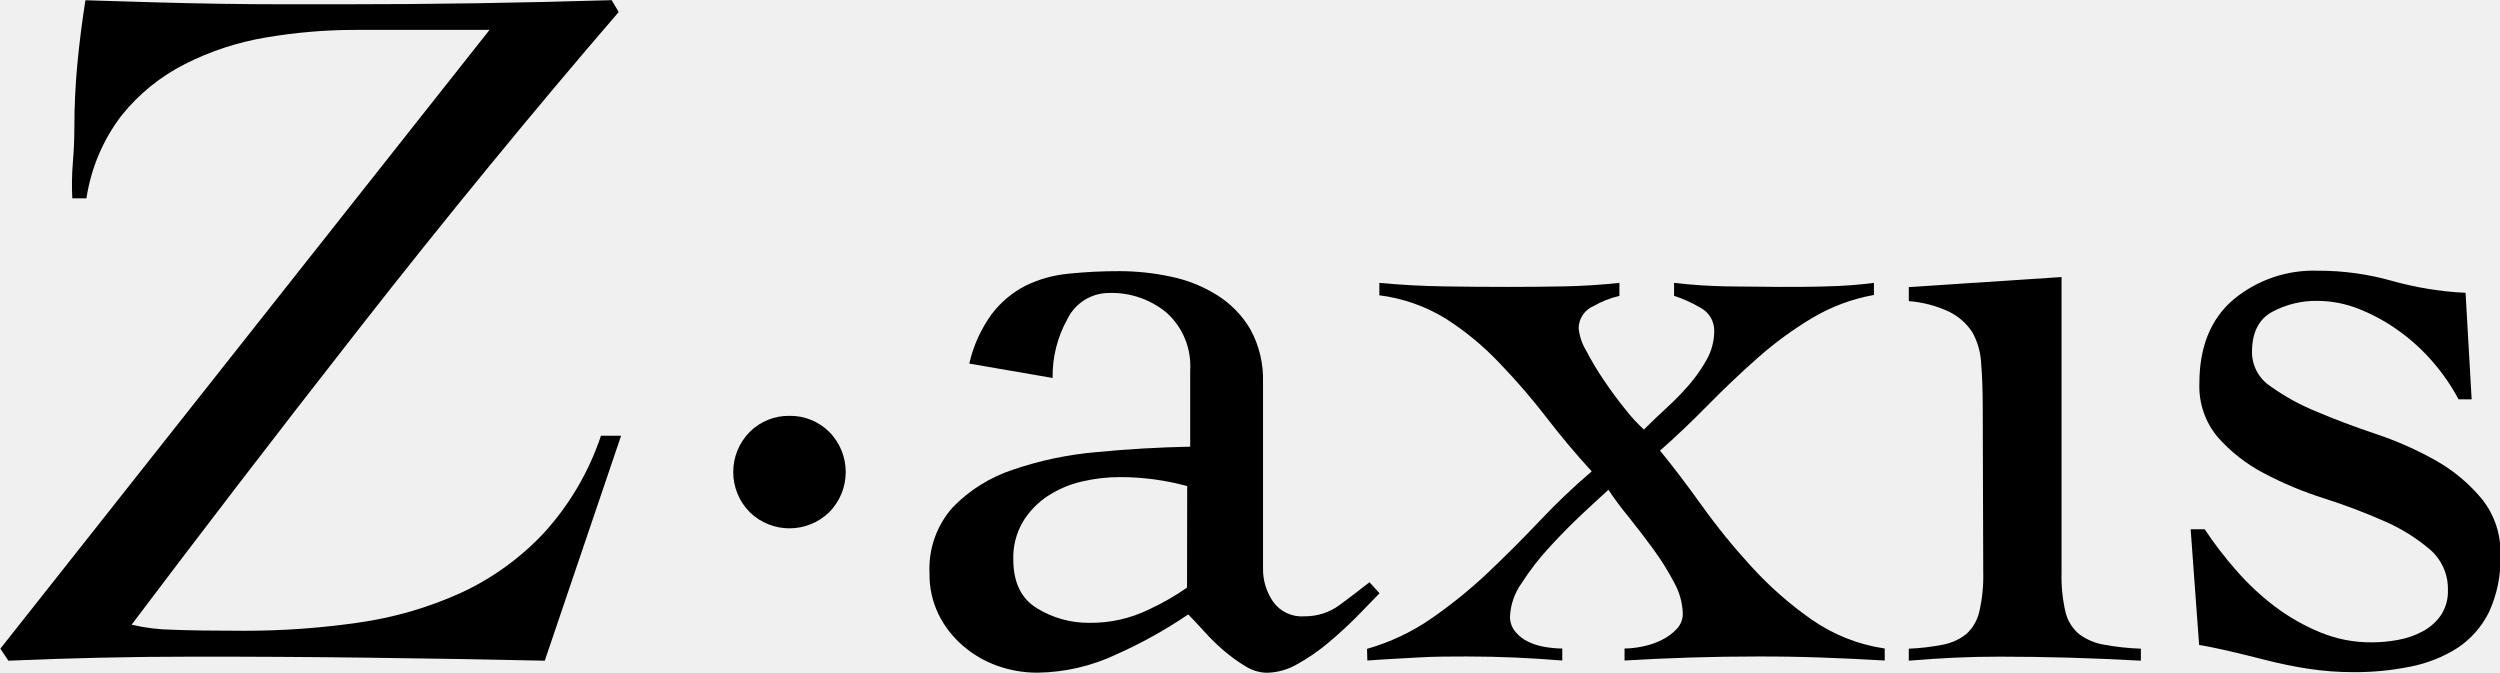
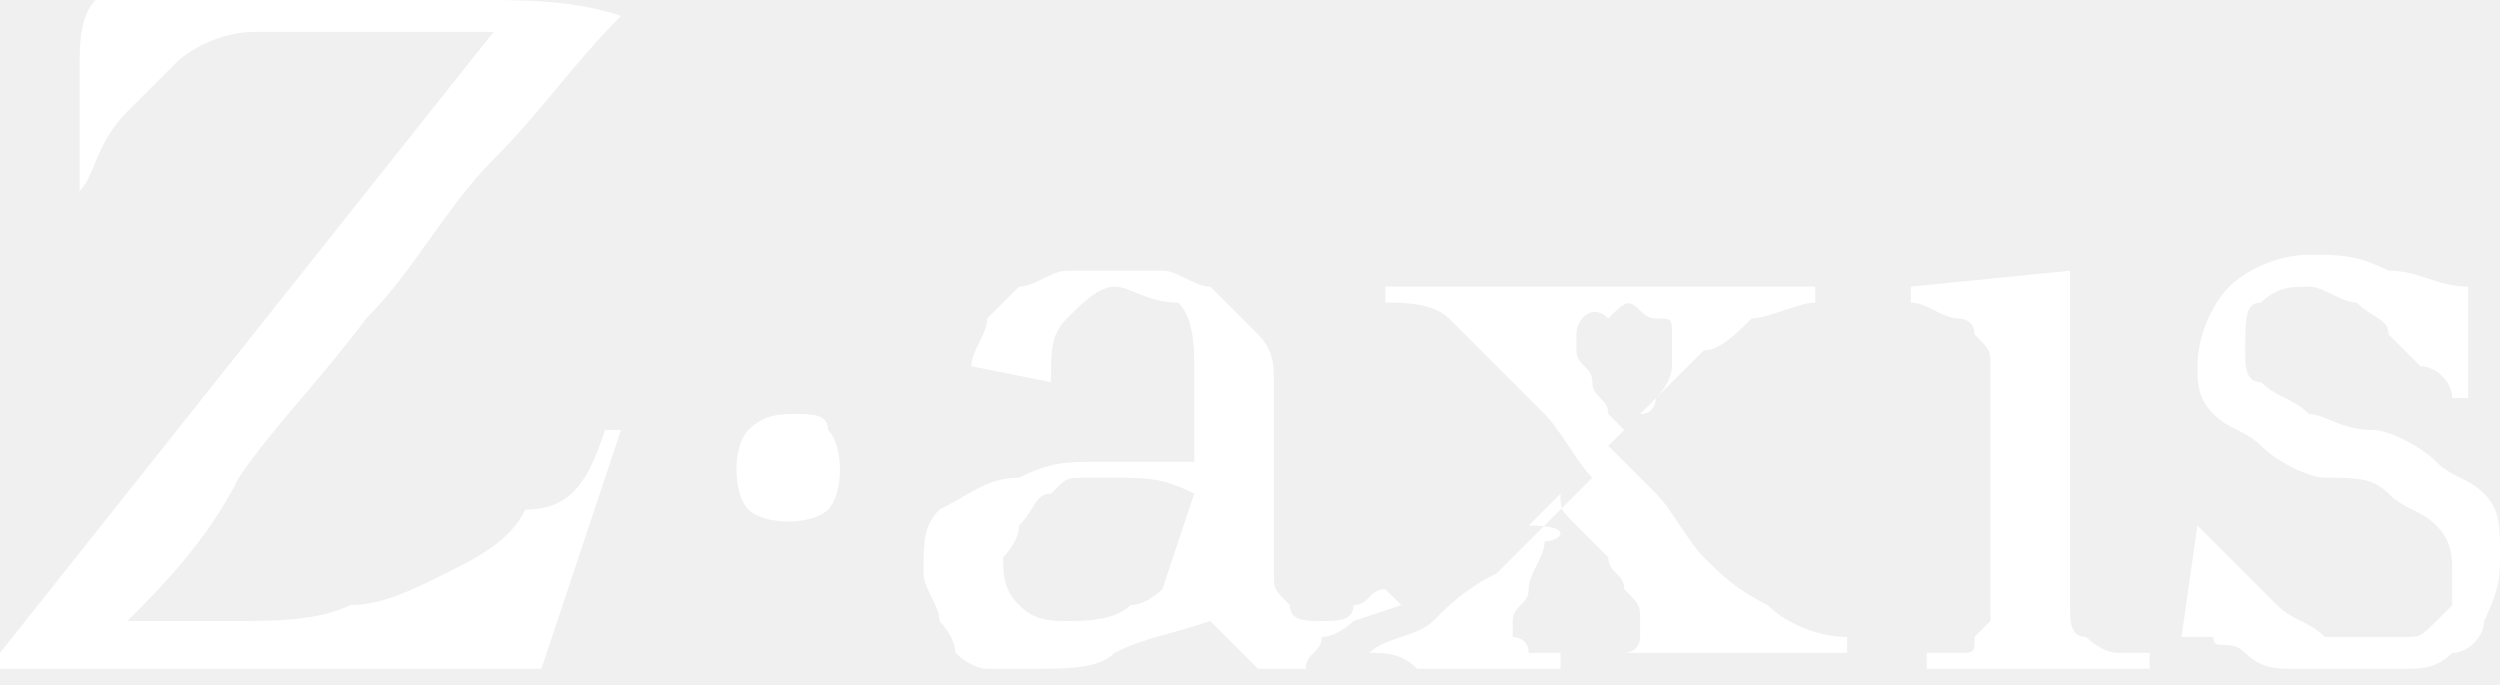
- <svg xmlns="http://www.w3.org/2000/svg" id="Layer_1" data-name="Layer 1" viewBox="0 0 291.82 78.55">
-   <path d="M132.42,192.38q-7.38,8.56-15.12,18t-15.12,18.88Q94.79,238.7,88,247.55T75.56,263.9a22.43,22.43,0,0,0,4.81.59c2,.08,4.81.12,8.32.12a92.67,92.67,0,0,0,13.25-.94,43.86,43.86,0,0,0,12-3.46,31.14,31.14,0,0,0,9.73-7,31.79,31.79,0,0,0,6.68-11.37h2.35l-8.91,26.26q-10.32-.22-20.58-.35t-20.57-.12q-5.4,0-10.73.12t-10.73.35l-.94-1.4,57.1-72.23H101.59a62,62,0,0,0-10.32.88,32.87,32.87,0,0,0-9.49,3.11,22.52,22.52,0,0,0-7.39,6,21.07,21.07,0,0,0-4.1,9.67H68.64A31.29,31.29,0,0,1,68.7,210c.12-1.41.18-2.77.18-4.1,0-2.5.12-5,.35-7.45s.55-4.94.94-7.44l7.68.23q4,.12,8,.18t7.56.06h6.69q8.09,0,15.76-.12T131.6,191Z" transform="translate(-60.2 -190.98)" />
-   <path d="M152.36,239.52a6.43,6.43,0,0,1,4.63,1.87,6.66,6.66,0,0,1,0,9.38,6.65,6.65,0,0,1-9.27,0,6.66,6.66,0,0,1,0-9.38A6.43,6.43,0,0,1,152.36,239.52Z" transform="translate(-60.2 -190.98)" />
-   <path d="M173.34,233.42a15.78,15.78,0,0,1,2.64-5.8,11.54,11.54,0,0,1,3.93-3.29,14.42,14.42,0,0,1,5-1.4,56.42,56.42,0,0,1,6-.3,28.64,28.64,0,0,1,6,.65,16.36,16.36,0,0,1,5.39,2.17,11.62,11.62,0,0,1,3.87,4,12.13,12.13,0,0,1,1.46,6.16v21.69a6.67,6.67,0,0,0,1.18,3.92,4.09,4.09,0,0,0,3.63,1.7,6.79,6.79,0,0,0,4.16-1.34c1.21-.9,2.37-1.78,3.46-2.64l1.17,1.29L218.54,263q-1.59,1.59-3.34,3.05a22.44,22.44,0,0,1-3.58,2.46,7.33,7.33,0,0,1-3.57,1,4.84,4.84,0,0,1-2.47-.76,18.18,18.18,0,0,1-2.52-1.82,22.9,22.9,0,0,1-2.28-2.23c-.71-.78-1.33-1.44-1.88-2a54.37,54.37,0,0,1-8.44,4.69,22.19,22.19,0,0,1-9.15,2.11,13.82,13.82,0,0,1-4.74-.82,12.55,12.55,0,0,1-4-2.35,11.51,11.51,0,0,1-2.81-3.63,10.54,10.54,0,0,1-1.06-4.81,10.77,10.77,0,0,1,2.7-7.68,17.31,17.31,0,0,1,7-4.39,40.8,40.8,0,0,1,9.73-2.06q5.44-.53,11-.64v-8.91a8.37,8.37,0,0,0-2.7-6.68,10,10,0,0,0-6.8-2.35,5.38,5.38,0,0,0-4.81,3,13.61,13.61,0,0,0-1.75,6.92Zm25.44,14.3a29.87,29.87,0,0,0-7.85-1.05,19.4,19.4,0,0,0-4.46.52,12.4,12.4,0,0,0-4,1.71,9.46,9.46,0,0,0-2.88,3,8.25,8.25,0,0,0-1.11,4.39q0,4,2.76,5.69a11.47,11.47,0,0,0,6.15,1.7,15.32,15.32,0,0,0,6.86-1.53,29.19,29.19,0,0,0,4.51-2.58Z" transform="translate(-60.2 -190.98)" />
-   <path d="M219.77,266.72a25.38,25.38,0,0,0,7.56-3.58,56.48,56.48,0,0,0,6.57-5.33q3.1-2.94,6-6A77.28,77.28,0,0,1,246,246q-2.7-2.93-5.27-6.27a75.63,75.63,0,0,0-5.46-6.33A33.24,33.24,0,0,0,229,228.2a19.39,19.39,0,0,0-7.79-2.75V224q3.75.35,7.5.41t7.5.06q3.28,0,6.51-.06t6.51-.41v1.52a10.86,10.86,0,0,0-3,1.18,2.85,2.85,0,0,0-1.76,2.58,6.31,6.31,0,0,0,.88,2.63,34.8,34.8,0,0,0,2.11,3.52c.82,1.21,1.66,2.35,2.52,3.4a18.39,18.39,0,0,0,2.11,2.29c.78-.78,1.64-1.6,2.58-2.47a31.87,31.87,0,0,0,2.64-2.69,17.81,17.81,0,0,0,2.11-3,6.86,6.86,0,0,0,.88-3.34,3,3,0,0,0-1.58-2.7,15.41,15.41,0,0,0-3.11-1.41V224q3,.35,6.15.41c2.07,0,4.13.06,6.16.06,1.8,0,3.63,0,5.51-.06a52.11,52.11,0,0,0,5.51-.41v1.41a21.44,21.44,0,0,0-7.21,2.69,42.74,42.74,0,0,0-6.33,4.63c-2,1.76-3.93,3.6-5.81,5.51s-3.75,3.7-5.62,5.34q2.22,2.7,4.86,6.39a76,76,0,0,0,5.81,7.15,42.13,42.13,0,0,0,7,6.16,20,20,0,0,0,8.56,3.4v1.4q-3.75-.22-7.44-.35t-7.45-.12q-3.87,0-7.74.12t-7.74.35v-1.4a10.57,10.57,0,0,0,2.11-.24,8.51,8.51,0,0,0,2.23-.76,5.9,5.9,0,0,0,1.76-1.29,2.58,2.58,0,0,0,.7-1.82,7.92,7.92,0,0,0-1-3.57,30.26,30.26,0,0,0-2.41-3.87q-1.4-1.93-2.87-3.75c-1-1.22-1.78-2.29-2.4-3.23-.78.71-1.82,1.66-3.11,2.87s-2.56,2.51-3.81,3.87a29.94,29.94,0,0,0-3.22,4.17,7.29,7.29,0,0,0-1.35,3.86,2.72,2.72,0,0,0,.64,1.82,4.35,4.35,0,0,0,1.53,1.17,7.25,7.25,0,0,0,1.93.59,12,12,0,0,0,2,.18v1.4c-1.88-.15-3.74-.27-5.57-.35s-3.7-.12-5.57-.12-3.89,0-5.81.12-3.85.2-5.8.35Z" transform="translate(-60.2 -190.98)" />
-   <path d="M291.64,238.46q0-2.82-.18-5a8.3,8.3,0,0,0-1-3.64,6.72,6.72,0,0,0-2.64-2.4,13.47,13.47,0,0,0-4.81-1.29v-1.64l17.83-1.17v34.47a18.36,18.36,0,0,0,.46,4.63,4.82,4.82,0,0,0,1.59,2.58,6.81,6.81,0,0,0,2.87,1.23,30.28,30.28,0,0,0,4.34.47v1.4c-2.74-.15-5.49-.27-8.27-.35s-5.53-.12-8.26-.12q-2.7,0-5.28.12c-1.72.08-3.48.2-5.28.35v-1.4a26.08,26.08,0,0,0,4-.47,6.36,6.36,0,0,0,2.7-1.23,5,5,0,0,0,1.52-2.58,18.29,18.29,0,0,0,.47-4.63Z" transform="translate(-60.2 -190.98)" />
-   <path d="M315.91,252.76h1.64a44.28,44.28,0,0,0,3.69,4.81,30.07,30.07,0,0,0,4.52,4.22,23.77,23.77,0,0,0,5.27,3,15.44,15.44,0,0,0,6,1.17,16.67,16.67,0,0,0,3.11-.29,9.75,9.75,0,0,0,2.87-1,6.14,6.14,0,0,0,2.11-1.87,5,5,0,0,0,.82-2.93,6.05,6.05,0,0,0-2.17-4.81,21.18,21.18,0,0,0-5.33-3.28,70.18,70.18,0,0,0-7-2.64,42.17,42.17,0,0,1-7-2.93,18.89,18.89,0,0,1-5.34-4.17,9.2,9.2,0,0,1-2.17-6.33q0-6.33,3.93-9.73a14.63,14.63,0,0,1,9.91-3.4,31.36,31.36,0,0,1,8.62,1.18,38.91,38.91,0,0,0,8.61,1.4l.71,12.43h-1.53a23.42,23.42,0,0,0-2.93-4.28,22.53,22.53,0,0,0-3.93-3.63,21.27,21.27,0,0,0-4.63-2.58,13.21,13.21,0,0,0-5-1,10.81,10.81,0,0,0-5.28,1.29q-2.34,1.29-2.34,4.69a4.79,4.79,0,0,0,2.17,4,26.13,26.13,0,0,0,5.33,2.93q3.17,1.35,7,2.64a39.74,39.74,0,0,1,7,3.11,19.2,19.2,0,0,1,5.33,4.46,9.9,9.9,0,0,1,2.17,6.5,14.72,14.72,0,0,1-1.35,6.74,10.68,10.68,0,0,1-3.69,4.17,16,16,0,0,1-5.45,2.16,32.63,32.63,0,0,1-6.63.65,34.66,34.66,0,0,1-5.39-.41c-1.72-.27-3.34-.61-4.87-1s-2.95-.74-4.28-1.05-2.5-.55-3.51-.71Z" transform="translate(-60.2 -190.98)" />
+ <svg xmlns="http://www.w3.org/2000/svg" version="1.1" id="Layer_1" x="0px" y="0px" width="15.7px" height="4.3px" viewBox="0 0 15.7 4.3" style="enable-background:new 0 0 15.7 4.3;" xml:space="preserve">
+   <style type="text/css">
+ 	.st0{fill:#FFFFFF;}
+ </style>
+   <path class="st0" d="M3.9,0.1C3.6,0.4,3.4,0.7,3.1,1s-0.5,0.7-0.8,1C2,2.4,1.7,2.7,1.5,3C1.3,3.4,1,3.7,0.8,3.9c0.1,0,0.2,0,0.3,0  c0.1,0,0.3,0,0.4,0c0.2,0,0.5,0,0.7-0.1c0.2,0,0.4-0.1,0.6-0.2c0.2-0.1,0.4-0.2,0.5-0.4C3.6,3.2,3.7,3,3.8,2.7h0.1L3.4,4.2  c-0.4,0-0.7,0-1.1,0c-0.4,0-0.7,0-1.1,0c-0.2,0-0.4,0-0.6,0c-0.2,0-0.4,0-0.6,0L0,4.1l3.1-3.9H2.2c-0.2,0-0.4,0-0.6,0  c-0.2,0-0.4,0.1-0.5,0.2C1,0.5,0.9,0.6,0.8,0.7C0.6,0.9,0.6,1.1,0.5,1.2H0.5c0-0.1,0-0.1,0-0.2c0-0.1,0-0.1,0-0.2c0-0.1,0-0.3,0-0.4  c0-0.1,0-0.3,0.1-0.4l0.4,0c0.1,0,0.3,0,0.4,0c0.1,0,0.3,0,0.4,0h0.4C2.4,0,2.7,0,3,0S3.6,0,3.9,0.1L3.9,0.1z" />
+   <path class="st0" d="M5,2.6c0.1,0,0.2,0,0.2,0.1c0.1,0.1,0.1,0.4,0,0.5c-0.1,0.1-0.4,0.1-0.5,0c-0.1-0.1-0.1-0.4,0-0.5  C4.8,2.6,4.9,2.6,5,2.6z" />
+   <path class="st0" d="M6.1,2.3c0-0.1,0.1-0.2,0.1-0.3c0.1-0.1,0.1-0.1,0.2-0.2c0.1,0,0.2-0.1,0.3-0.1c0.1,0,0.2,0,0.3,0  c0.1,0,0.2,0,0.3,0c0.1,0,0.2,0.1,0.3,0.1C7.7,1.9,7.8,2,7.9,2.1c0.1,0.1,0.1,0.2,0.1,0.3v1.2c0,0.1,0,0.1,0.1,0.2  c0,0.1,0.1,0.1,0.2,0.1c0.1,0,0.2,0,0.2-0.1c0.1,0,0.1-0.1,0.2-0.1l0.1,0.1L8.5,3.9C8.5,3.9,8.4,4,8.3,4C8.3,4.1,8.2,4.1,8.2,4.2  C8.1,4.2,8,4.2,8,4.2c0,0-0.1,0-0.1,0c0,0-0.1-0.1-0.1-0.1c0,0-0.1-0.1-0.1-0.1c0,0-0.1-0.1-0.1-0.1C7.3,4,7.2,4,7,4.1  C6.9,4.2,6.7,4.2,6.5,4.2c-0.1,0-0.2,0-0.3,0c-0.1,0-0.2-0.1-0.2-0.1C6,4,5.9,3.9,5.9,3.9c0-0.1-0.1-0.2-0.1-0.3  c0-0.2,0-0.3,0.1-0.4C6.1,3.1,6.2,3,6.4,3c0.2-0.1,0.3-0.1,0.5-0.1c0.2,0,0.4,0,0.6,0V2.3c0-0.1,0-0.3-0.1-0.4  C7.2,1.9,7.1,1.8,7,1.8C6.9,1.8,6.8,1.9,6.7,2C6.6,2.1,6.6,2.2,6.6,2.4L6.1,2.3z M7.5,3.1C7.3,3,7.2,3,7,3C7,3,6.9,3,6.8,3  c-0.1,0-0.1,0-0.2,0.1c-0.1,0-0.1,0.1-0.2,0.2c0,0.1-0.1,0.2-0.1,0.2c0,0.1,0,0.2,0.1,0.3c0.1,0.1,0.2,0.1,0.3,0.1  c0.1,0,0.3,0,0.4-0.1c0.1,0,0.2-0.1,0.2-0.1L7.5,3.1z" />
+   <path class="st0" d="M8.6,4.1C8.7,4,8.9,4,9,3.9c0.1-0.1,0.2-0.2,0.4-0.3c0.1-0.1,0.2-0.2,0.3-0.3C9.8,3.2,9.9,3.1,10,3  C9.9,2.9,9.8,2.7,9.7,2.6C9.6,2.5,9.5,2.4,9.4,2.3C9.3,2.2,9.2,2.1,9.1,2C9,1.9,8.8,1.9,8.7,1.9V1.8c0.1,0,0.3,0,0.4,0  c0.1,0,0.3,0,0.4,0c0.1,0,0.2,0,0.4,0c0.1,0,0.2,0,0.4,0v0.1c-0.1,0-0.1,0-0.2,0.1C10,1.9,9.9,2,9.9,2.1c0,0.1,0,0.1,0,0.1  c0,0.1,0.1,0.1,0.1,0.2c0,0.1,0.1,0.1,0.1,0.2c0,0,0.1,0.1,0.1,0.1c0,0,0.1-0.1,0.1-0.1c0.1,0,0.1-0.1,0.1-0.1c0,0,0.1-0.1,0.1-0.2  c0-0.1,0-0.1,0-0.2c0-0.1,0-0.1-0.1-0.1c-0.1,0-0.1-0.1-0.2-0.1V1.8c0.1,0,0.2,0,0.3,0c0.1,0,0.2,0,0.3,0c0.1,0,0.2,0,0.3,0  c0.1,0,0.2,0,0.3,0v0.1c-0.1,0-0.3,0.1-0.4,0.1c-0.1,0.1-0.2,0.2-0.3,0.2c-0.1,0.1-0.2,0.2-0.3,0.3c-0.1,0.1-0.2,0.2-0.3,0.3  c0.1,0.1,0.2,0.2,0.3,0.3c0.1,0.1,0.2,0.3,0.3,0.4c0.1,0.1,0.2,0.2,0.4,0.3c0.1,0.1,0.3,0.2,0.5,0.2v0.1c-0.1,0-0.3,0-0.4,0  c-0.1,0-0.3,0-0.4,0c-0.1,0-0.3,0-0.4,0c-0.1,0-0.3,0-0.4,0V4.1c0,0,0.1,0,0.1,0c0,0,0.1,0,0.1,0c0,0,0.1,0,0.1-0.1c0,0,0-0.1,0-0.1  c0-0.1,0-0.1-0.1-0.2c0-0.1-0.1-0.1-0.1-0.2c-0.1-0.1-0.1-0.1-0.2-0.2c-0.1-0.1-0.1-0.1-0.1-0.2c0,0-0.1,0.1-0.2,0.2  C9.9,3.3,9.8,3.4,9.7,3.4C9.7,3.5,9.6,3.6,9.6,3.7c0,0.1-0.1,0.1-0.1,0.2c0,0,0,0.1,0,0.1c0,0,0.1,0,0.1,0.1c0,0,0.1,0,0.1,0  c0,0,0.1,0,0.1,0v0.1c-0.1,0-0.2,0-0.3,0c-0.1,0-0.2,0-0.3,0c-0.1,0-0.2,0-0.3,0C8.8,4.1,8.7,4.1,8.6,4.1L8.6,4.1z" />
+   <path class="st0" d="M12.5,2.6c0-0.1,0-0.2,0-0.3c0-0.1,0-0.1-0.1-0.2C12.4,2,12.3,2,12.3,2c-0.1,0-0.2-0.1-0.3-0.1V1.8l1-0.1v1.9  c0,0.1,0,0.2,0,0.2C13,3.9,13,4,13.1,4c0,0,0.1,0.1,0.2,0.1c0.1,0,0.2,0,0.2,0v0.1c-0.1,0-0.3,0-0.4,0c-0.1,0-0.3,0-0.4,0  c-0.1,0-0.2,0-0.3,0c-0.1,0-0.2,0-0.3,0V4.1c0.1,0,0.1,0,0.2,0c0.1,0,0.1,0,0.1-0.1c0,0,0.1-0.1,0.1-0.1c0-0.1,0-0.2,0-0.2L12.5,2.6  z" />
+   <path class="st0" d="M13.8,3.3L13.8,3.3c0.1,0.1,0.2,0.2,0.3,0.3c0.1,0.1,0.2,0.2,0.2,0.2c0.1,0.1,0.2,0.1,0.3,0.2  C14.7,4,14.8,4,14.9,4C15,4,15,4,15.1,4c0.1,0,0.1,0,0.2-0.1c0,0,0.1-0.1,0.1-0.1c0,0,0-0.1,0-0.2c0-0.1,0-0.2-0.1-0.3  c-0.1-0.1-0.2-0.1-0.3-0.2c-0.1-0.1-0.2-0.1-0.4-0.1c-0.1,0-0.3-0.1-0.4-0.2c-0.1-0.1-0.2-0.1-0.3-0.2c-0.1-0.1-0.1-0.2-0.1-0.3  c0-0.2,0.1-0.4,0.2-0.5c0.1-0.1,0.3-0.2,0.5-0.2c0.2,0,0.3,0,0.5,0.1c0.2,0,0.3,0.1,0.5,0.1l0,0.7h-0.1c0-0.1-0.1-0.2-0.2-0.2  c-0.1-0.1-0.1-0.1-0.2-0.2C15,2,14.9,2,14.8,1.9c-0.1,0-0.2-0.1-0.3-0.1c-0.1,0-0.2,0-0.3,0.1c-0.1,0-0.1,0.1-0.1,0.3  c0,0.1,0,0.2,0.1,0.2c0.1,0.1,0.2,0.1,0.3,0.2c0.1,0,0.2,0.1,0.4,0.1c0.1,0,0.3,0.1,0.4,0.2C15.4,3,15.5,3,15.6,3.1  c0.1,0.1,0.1,0.2,0.1,0.4c0,0.1,0,0.2-0.1,0.4c0,0.1-0.1,0.2-0.2,0.2c-0.1,0.1-0.2,0.1-0.3,0.1c-0.1,0-0.2,0-0.4,0  c-0.1,0-0.2,0-0.3,0c-0.1,0-0.2,0-0.3-0.1s-0.2,0-0.2-0.1c-0.1,0-0.1,0-0.2,0L13.8,3.3z" />
</svg>
